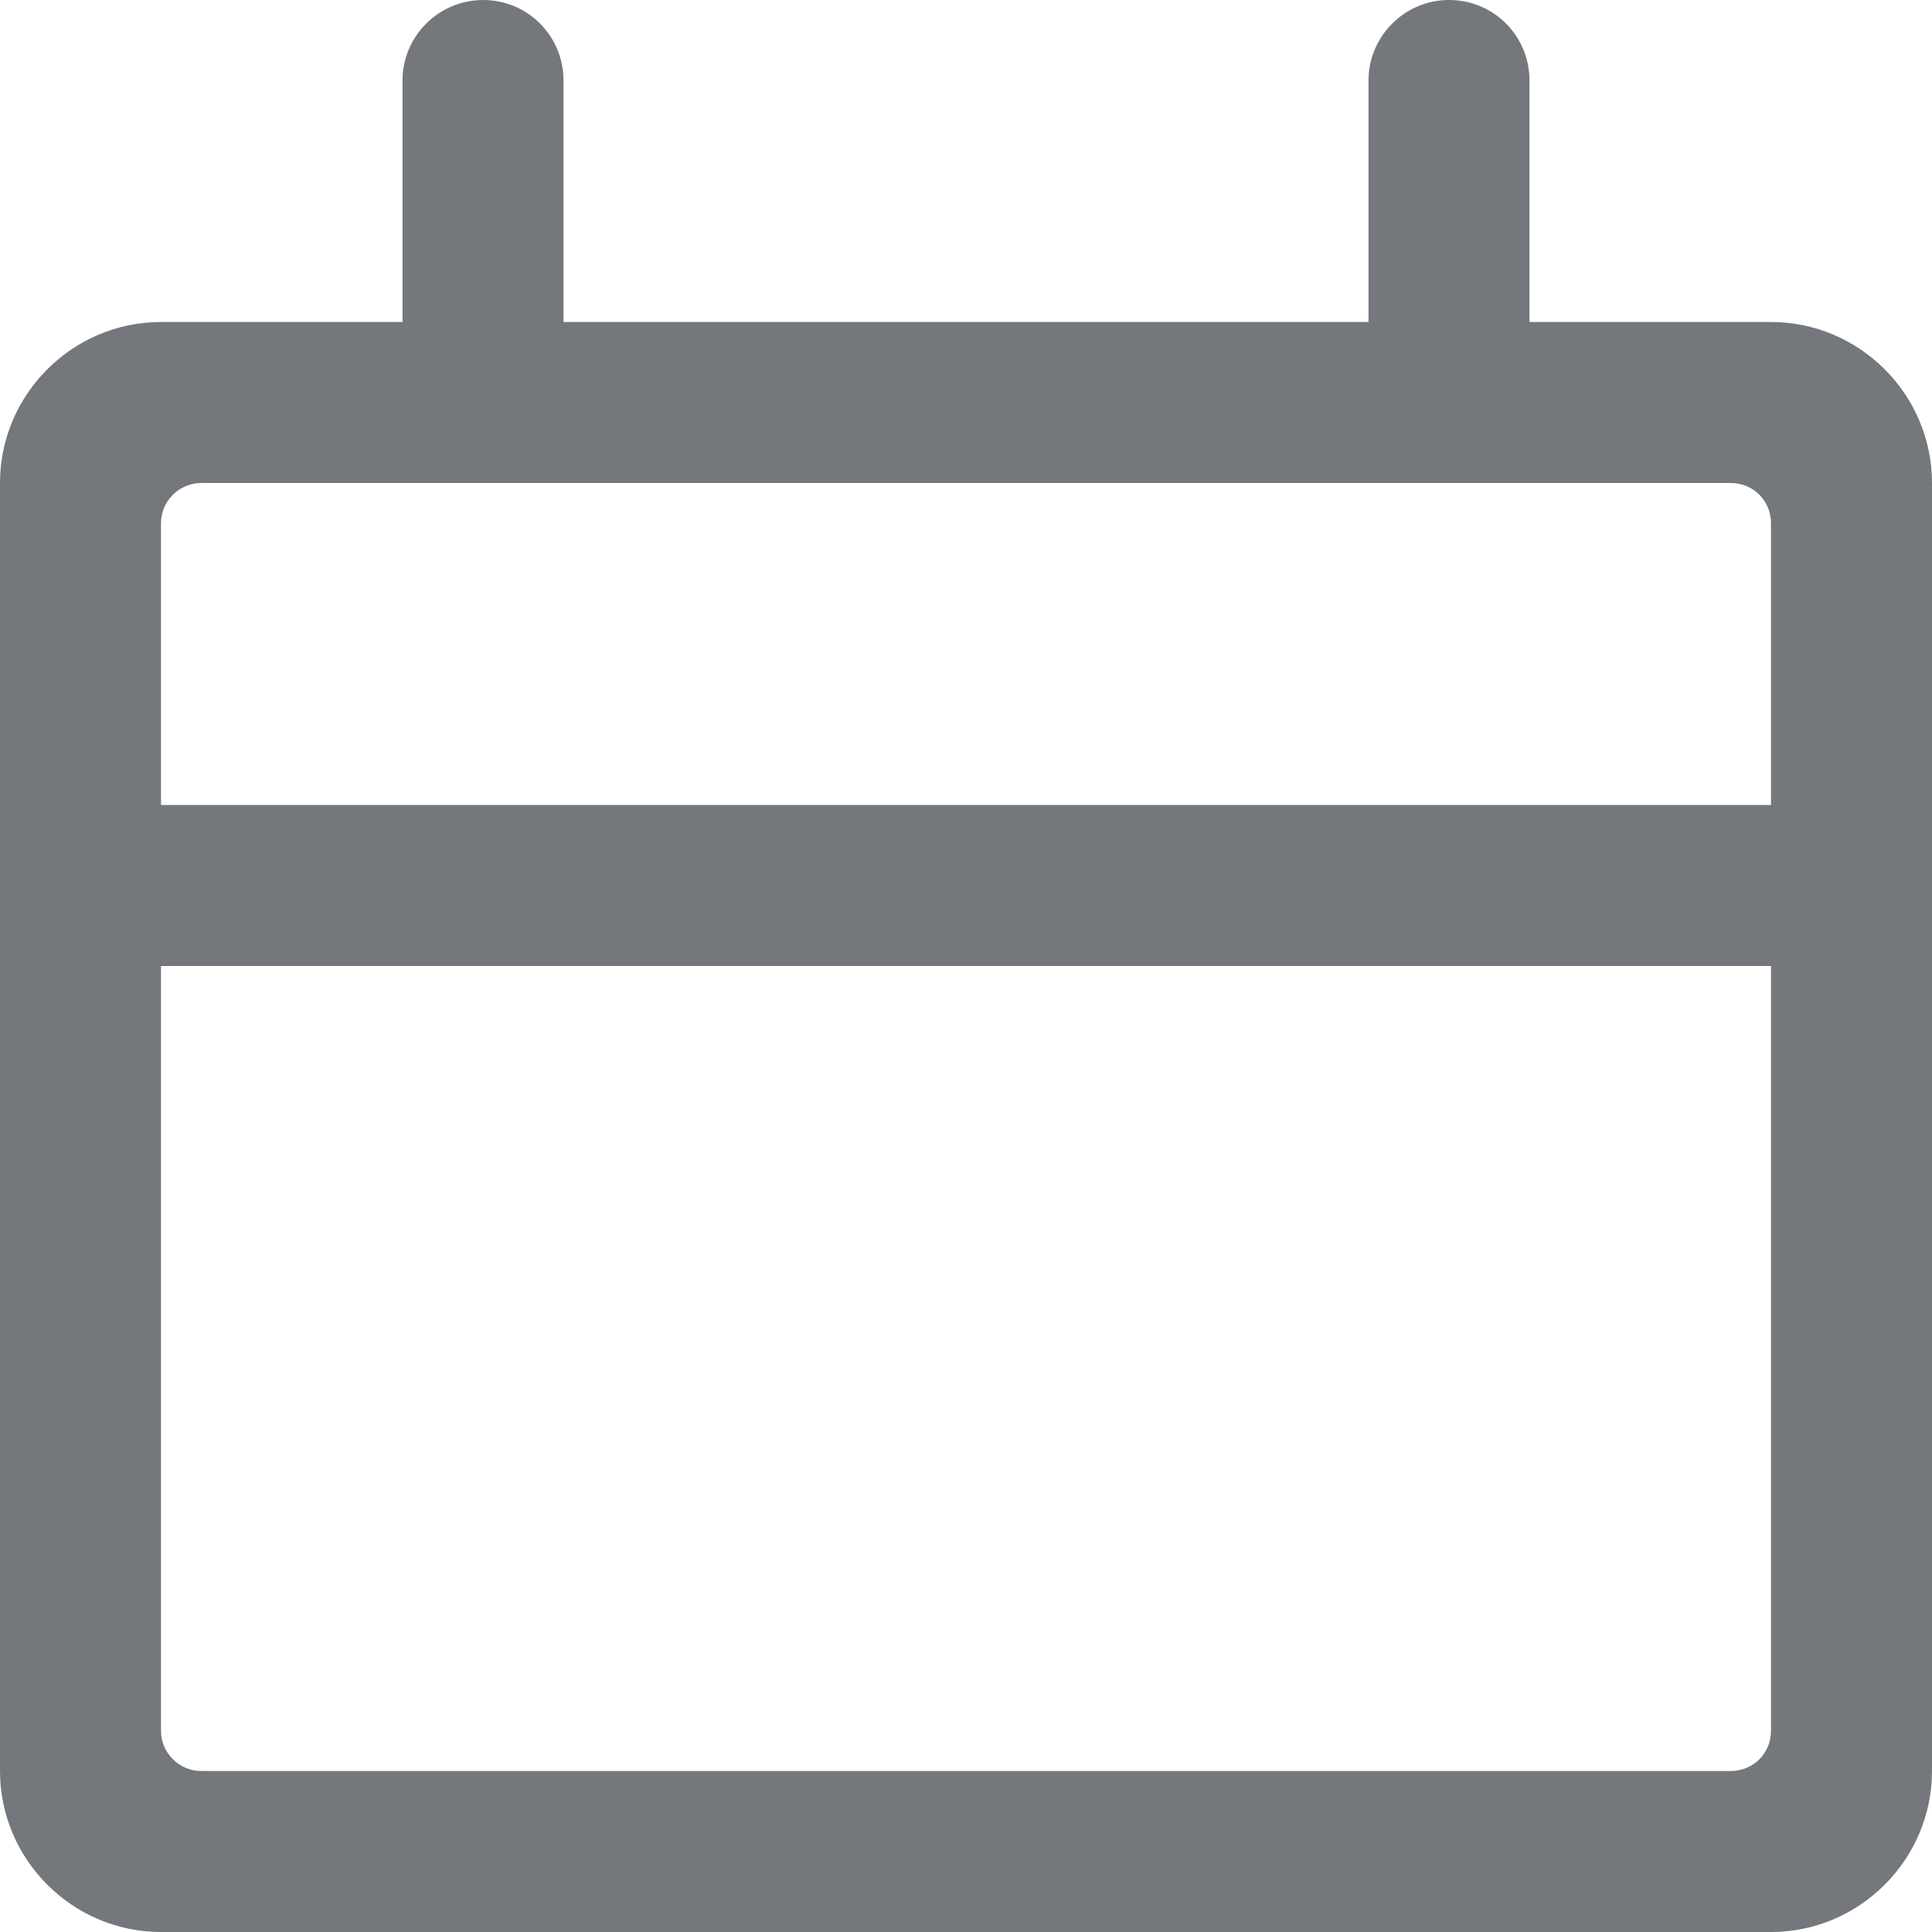
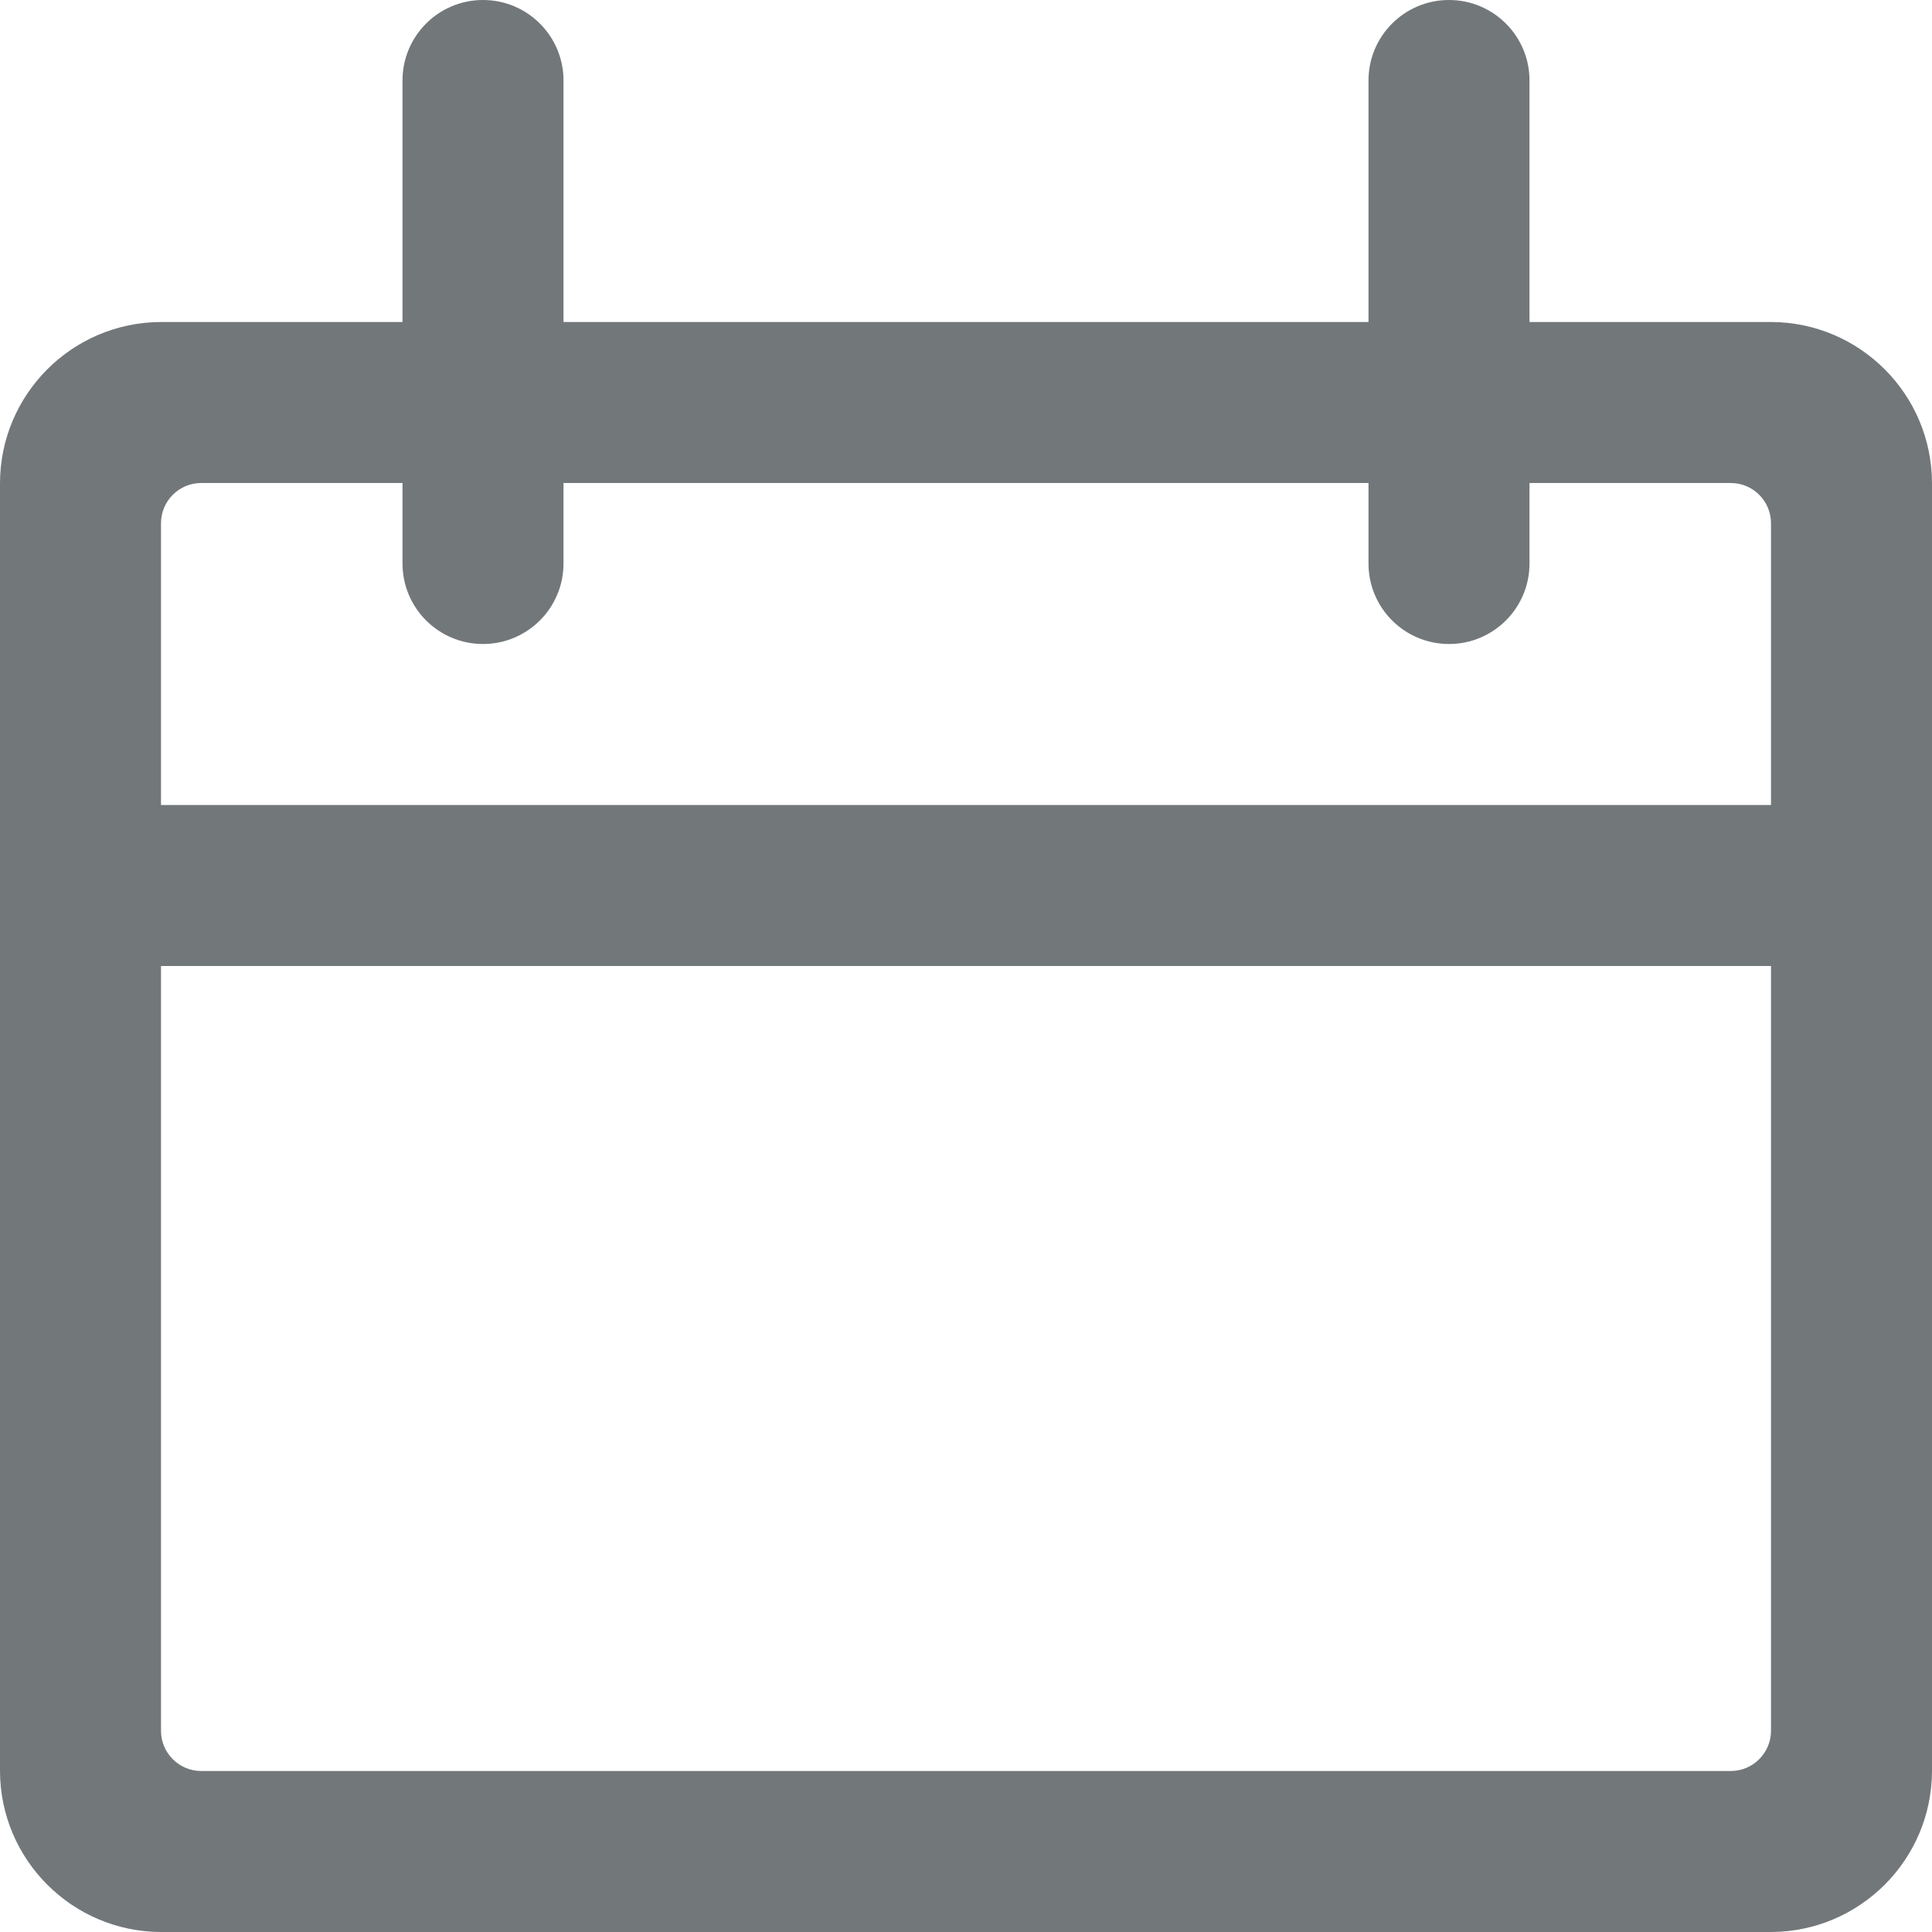
<svg xmlns="http://www.w3.org/2000/svg" viewBox="0 0 24 24">
-   <path fill="#74777B" d="M22 4h-3V1c0-.55-.44-1-1-1-.55 0-1 .45-1 1v3H7V1c0-.55-.44-1-1-1-.55 0-1 .45-1 1v3H2C.9 4 0 4.9 0 6v16c0 1.1.9 2 2 2h20c1.1 0 2-.9 2-2V6c0-1.1-.9-2-2-2zm0 17.5c0 .28-.22.5-.5.5h-19c-.27 0-.5-.22-.5-.5V12h20v9.5zM2 10V6.5c0-.28.23-.5.5-.5h19c.28 0 .5.22.5.5V10H2z" />
+   <path fill="#72777a" d="M22 4h-3V1a1 1 0 0 0-2 0v3H7V1a1 1 0 0 0-2 0v3H2a2.006 2.006 0 0 0-2 2v16a2.006 2.006 0 0 0 2 2h20a2.006 2.006 0 0 0 2-2V6a2.006 2.006 0 0 0-2-2zm0 17.5a.5.5 0 0 1-.5.5h-19a.5.5 0 0 1-.5-.5V12h20v9.5zM22 10H2V6.5a.5.5 0 0 1 .5-.5H5v1a1 1 0 0 0 2 0V6h10v1a1 1 0 0 0 2 0V6h2.5a.5.5 0 0 1 .5.5V10z" />
</svg>
